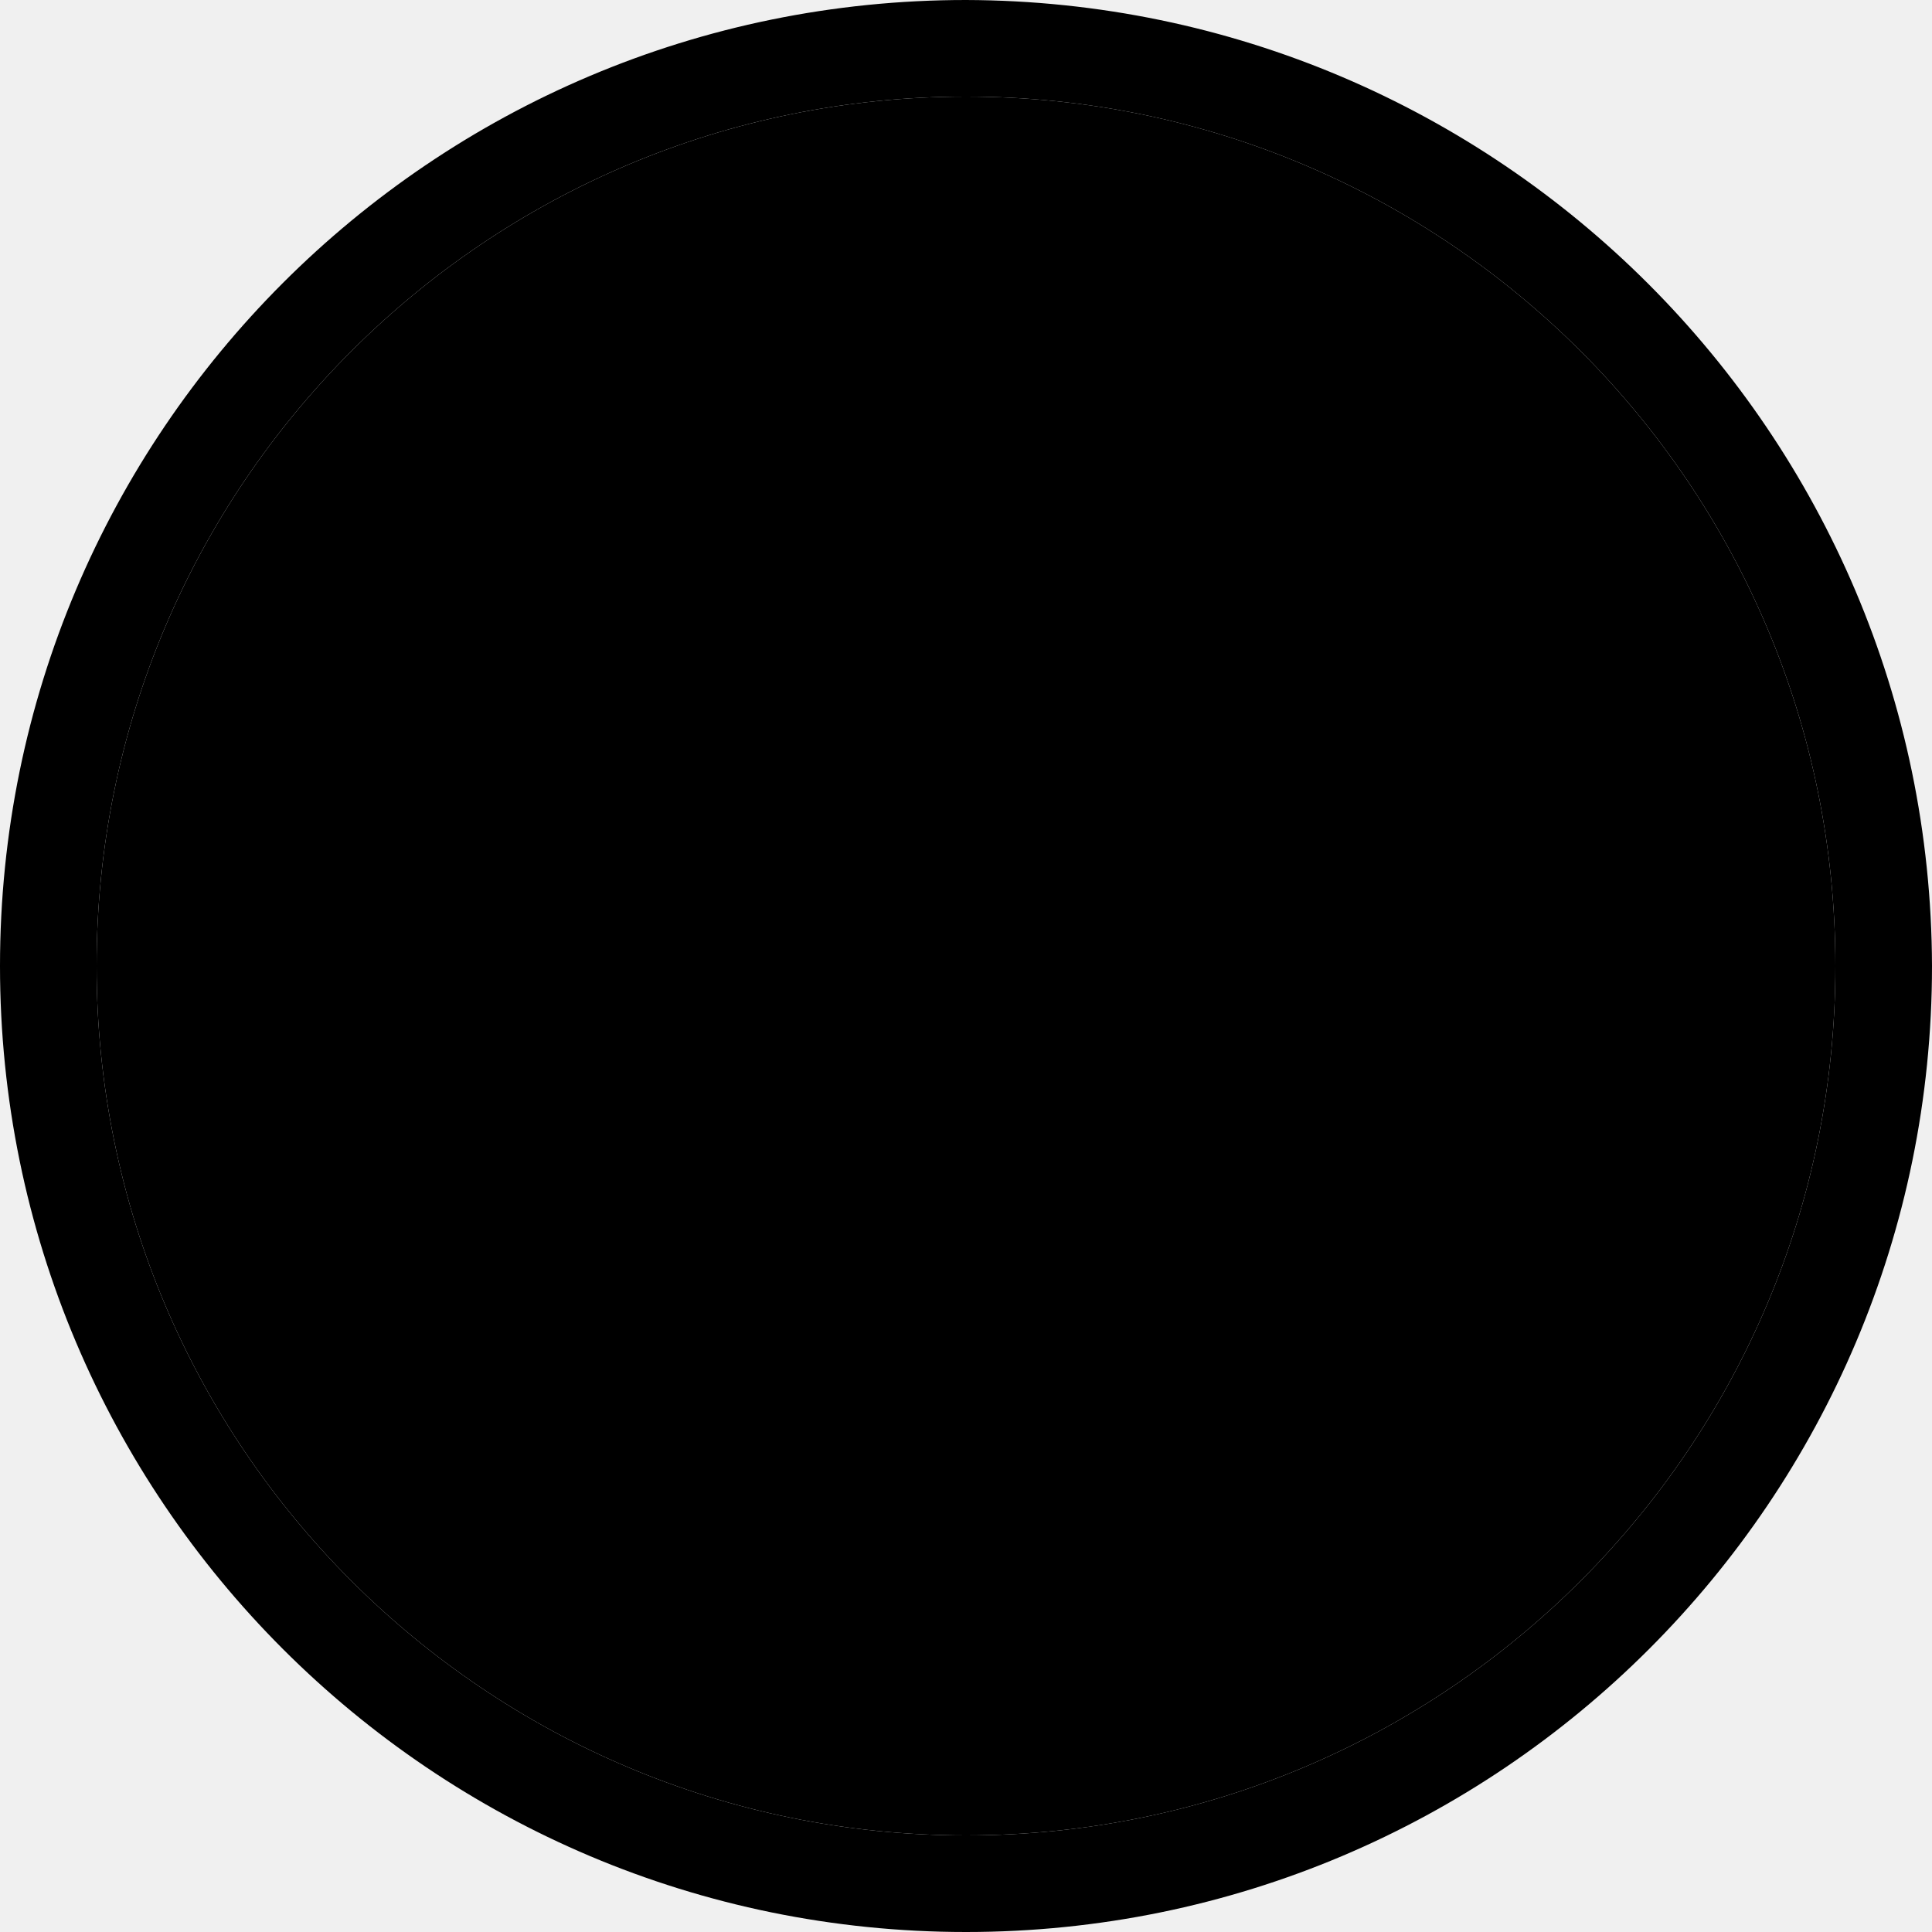
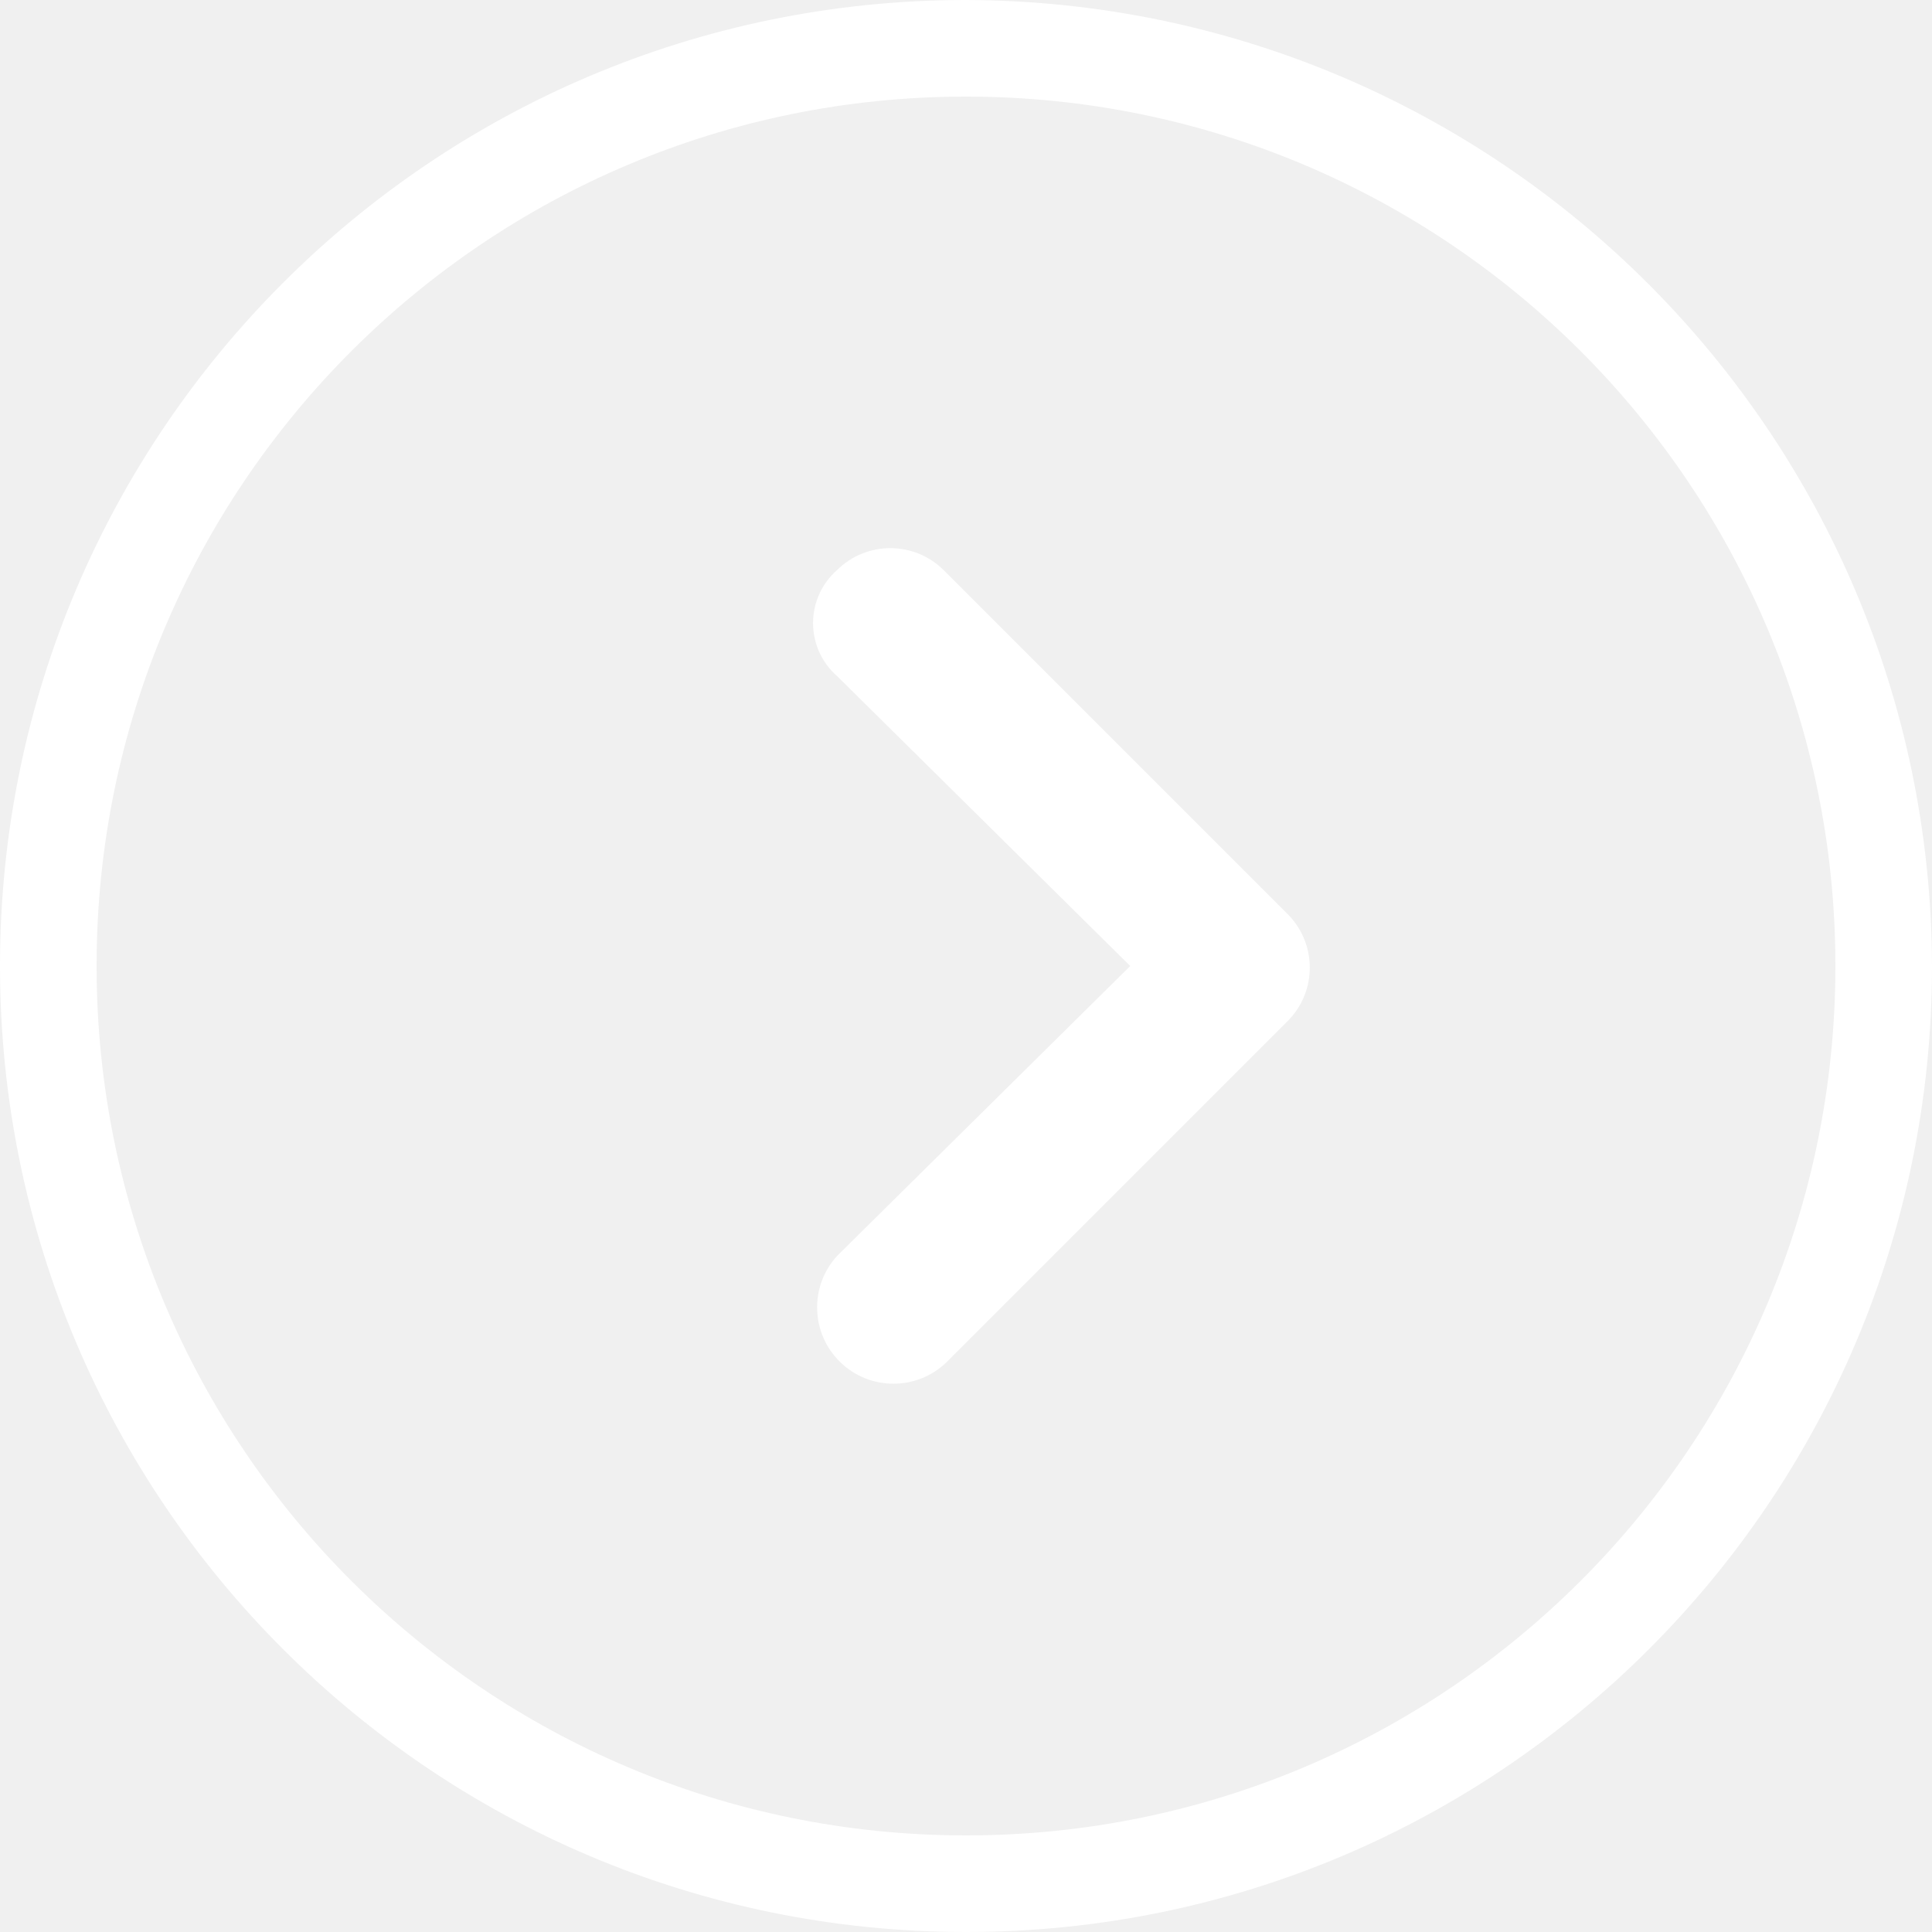
<svg xmlns="http://www.w3.org/2000/svg" id="Layer_1" data-name="Layer 1" viewBox="0 0 60 60">
-   <path d="M30,3A27,27,0,1,1,3,30,27,27,0,0,1,30,3m0-3A30,30,0,1,0,60,30,30.09,30.09,0,0,0,30,0h0Z" />
-   <circle cx="30" cy="30" r="27" />
-   <path d="M29.3,17.7a2.35,2.35,0,0,0-3.3,0A2.19,2.19,0,0,0,26,21l9.1,9L26,39a2.37,2.37,0,0,0,3.4,3.3L40,31.7a2.35,2.35,0,0,0,0-3.3Z" />
+   <path fill="#fff" d="M30,3A27,27,0,1,1,3,30,27,27,0,0,1,30,3m0-3A30,30,0,1,0,60,30,30.09,30.09,0,0,0,30,0h0Z" />
+   <circle fill="#fff" opacity="0" cx="30" cy="30" r="27" />
+   <path fill="#fff" d="M29.3,17.7a2.35,2.35,0,0,0-3.3,0A2.19,2.19,0,0,0,26,21l9.1,9L26,39a2.37,2.37,0,0,0,3.4,3.3L40,31.7a2.35,2.35,0,0,0,0-3.3Z" />
</svg>
